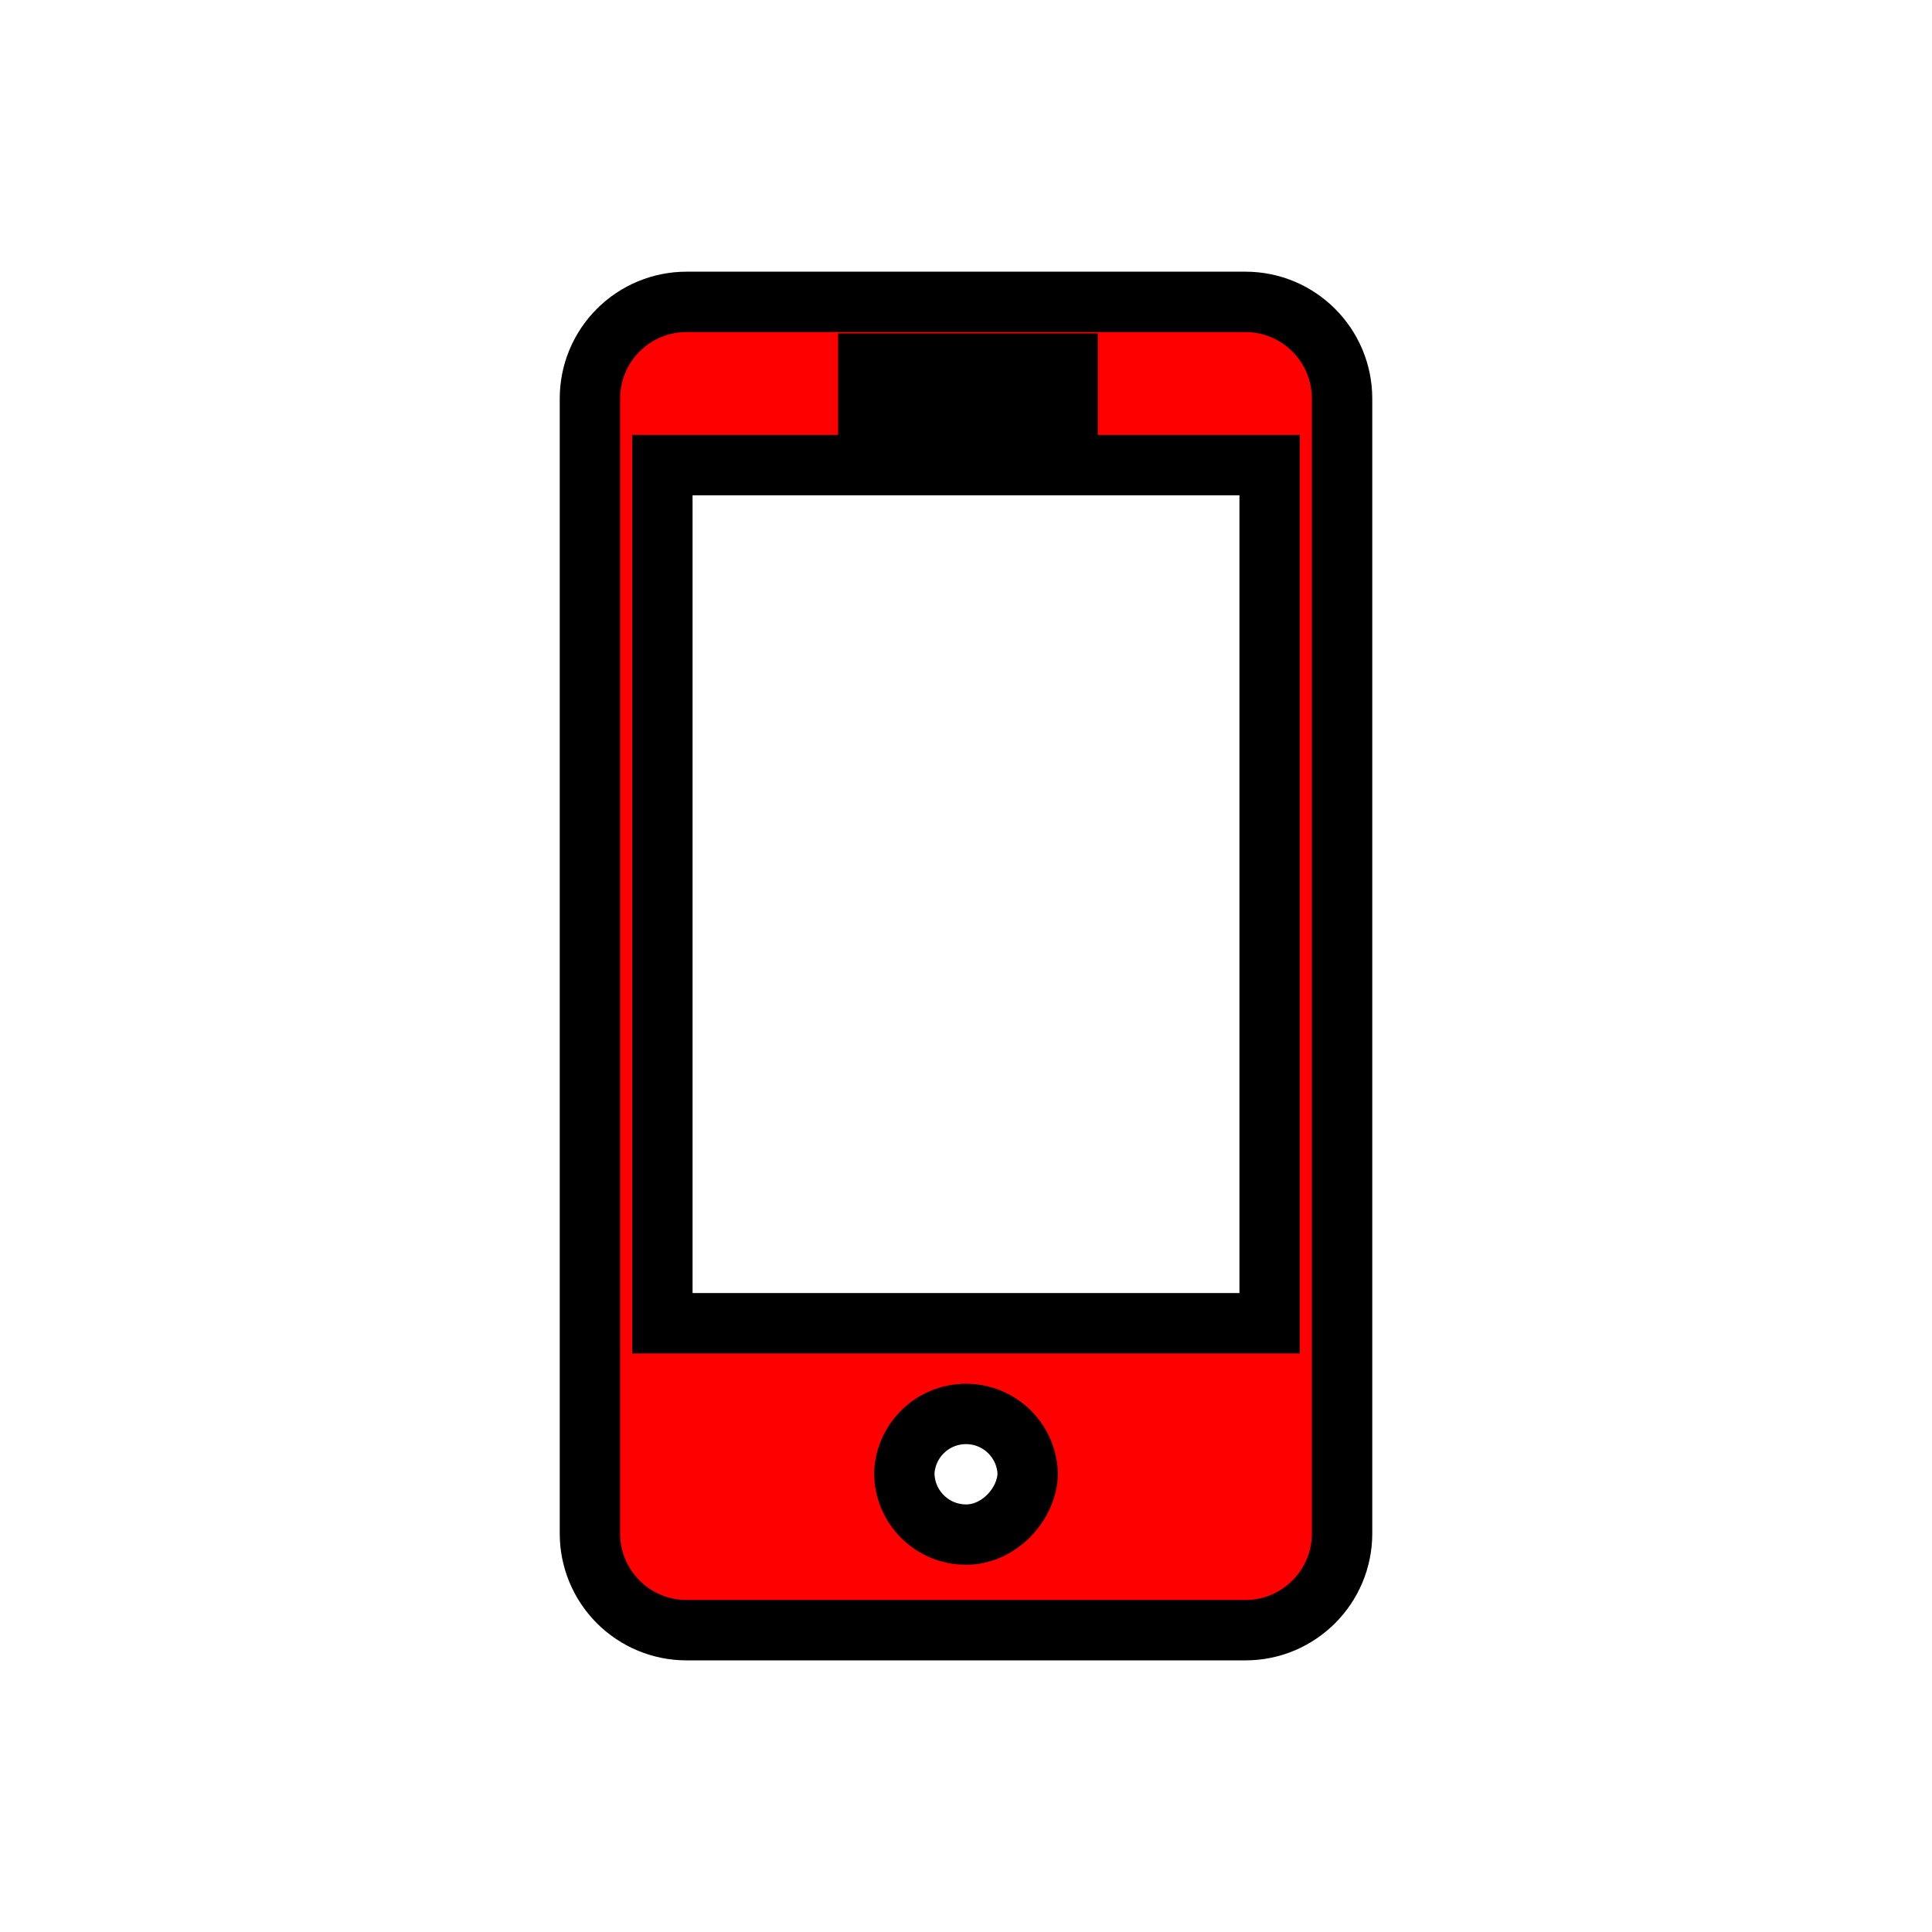
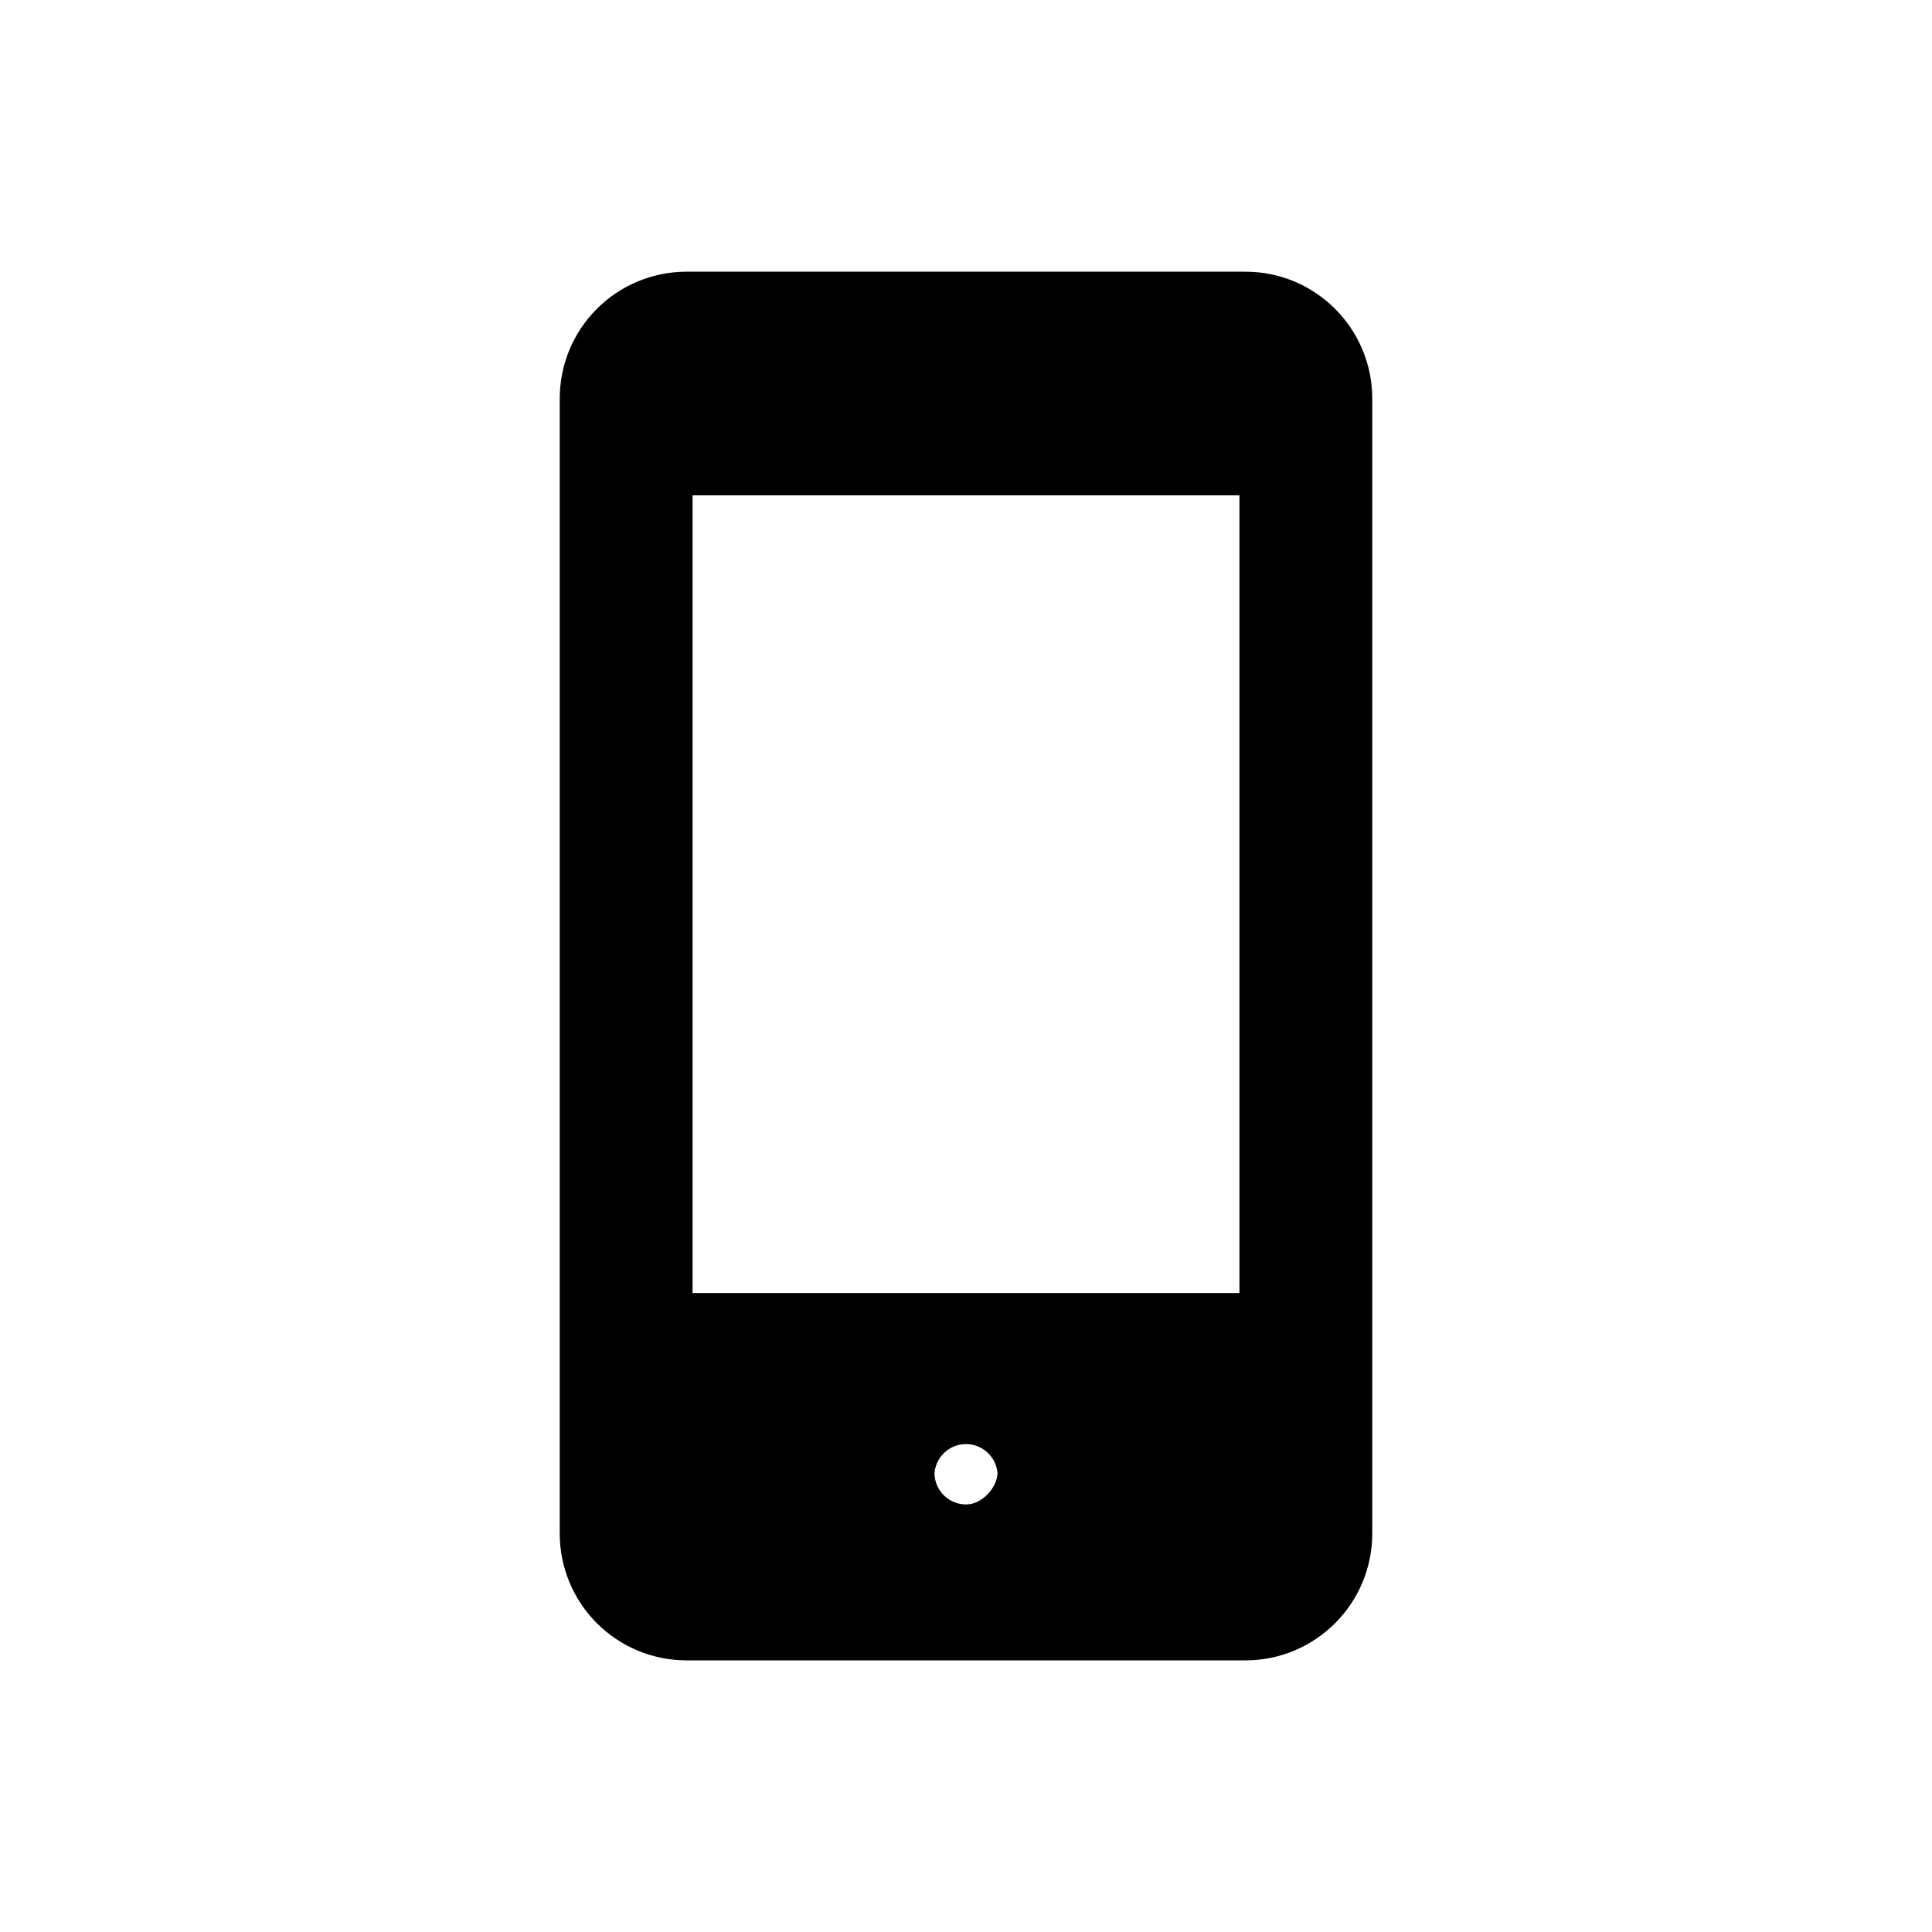
<svg xmlns="http://www.w3.org/2000/svg" fill="currentColor" width="64px" height="64px" viewBox="0 0 32 32" stroke="currentColor">
  <g id="SVGRepo_bgCarrier" stroke-width="0" />
  <g id="SVGRepo_tracerCarrier" stroke-linecap="round" stroke-linejoin="round" />
  <g id="SVGRepo_iconCarrier">
    <path d="M20.629 5h-9.257a1.6 1.6 0 0 0-1.601 1.603V25.4a1.6 1.6 0 0 0 1.601 1.601h9.257c.883 0 1.6-.718 1.6-1.601V6.603c0-.885-.717-1.603-1.6-1.603zm-6.247 1.023h3.302v.768h-3.302v-.768zm1.619 19.395a1.024 1.024 0 0 1-1.023-1.021 1.023 1.023 0 0 1 2.044 0c-.001.494-.46 1.021-1.021 1.021zm5.028-3.501H10.971V7.704h10.058v14.213z" />
  </g>
-   <style>
-     svg {
-       fill: red;
-     }
-   </style>
</svg>
